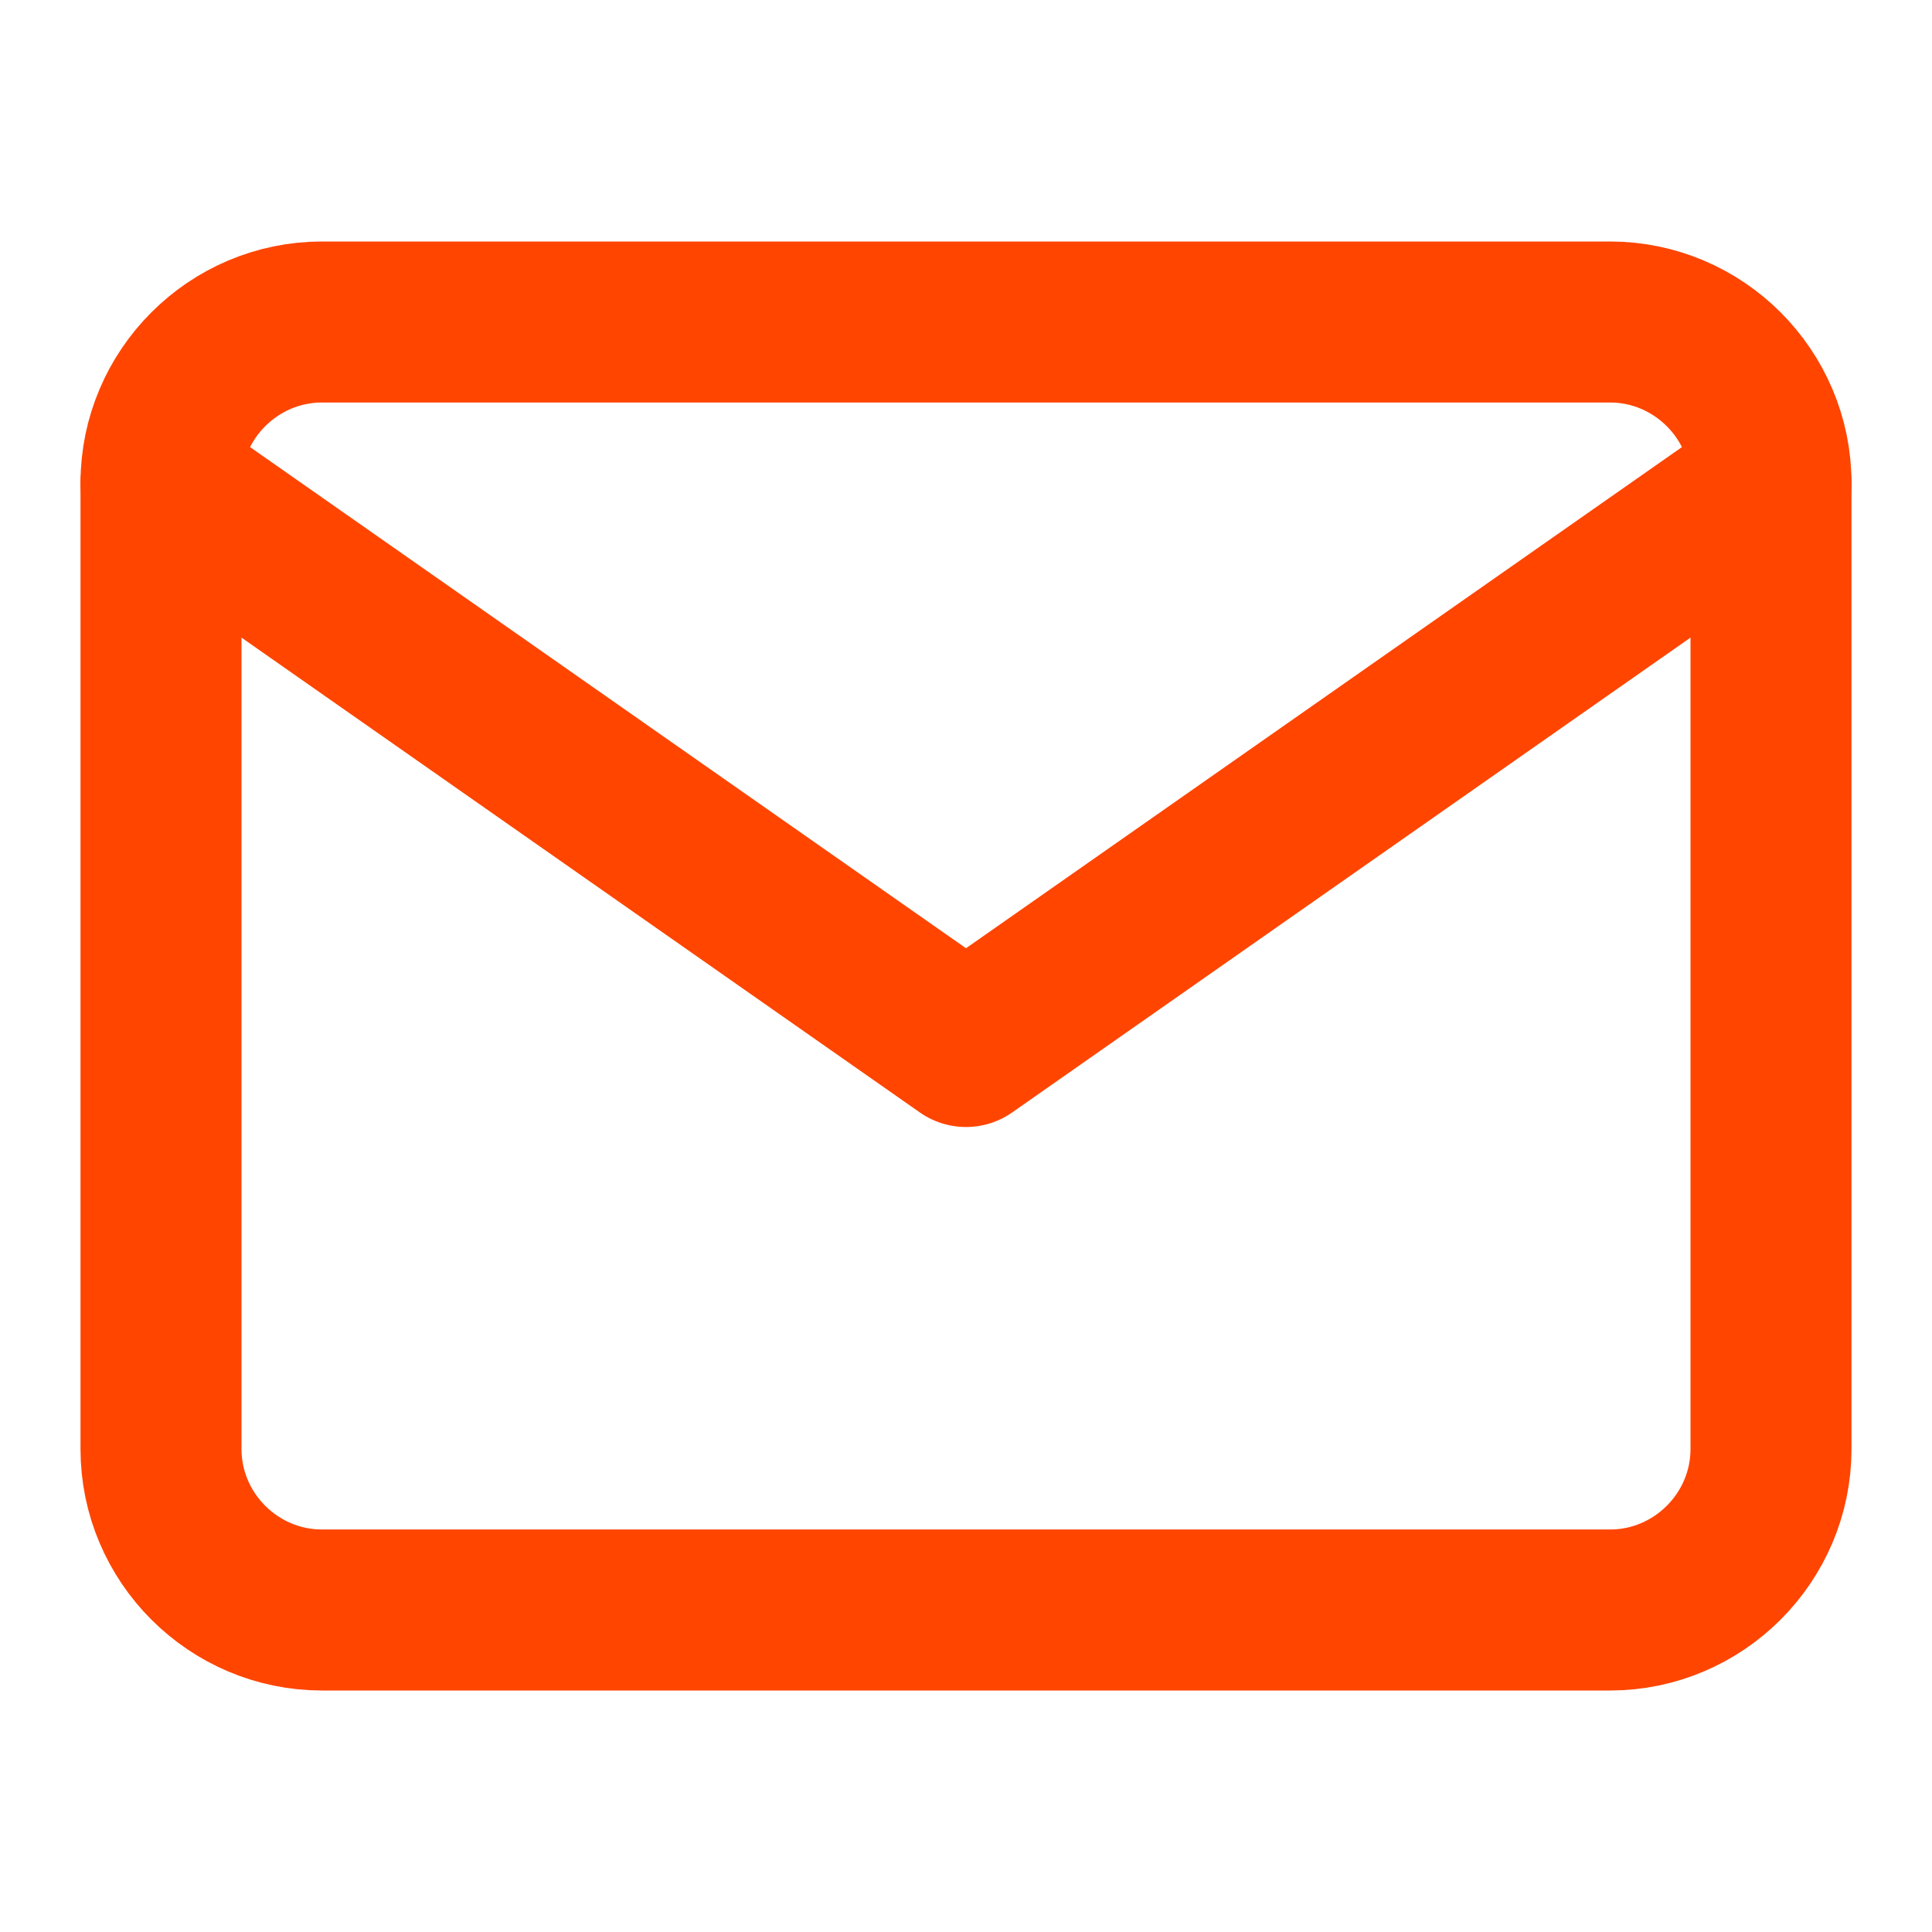
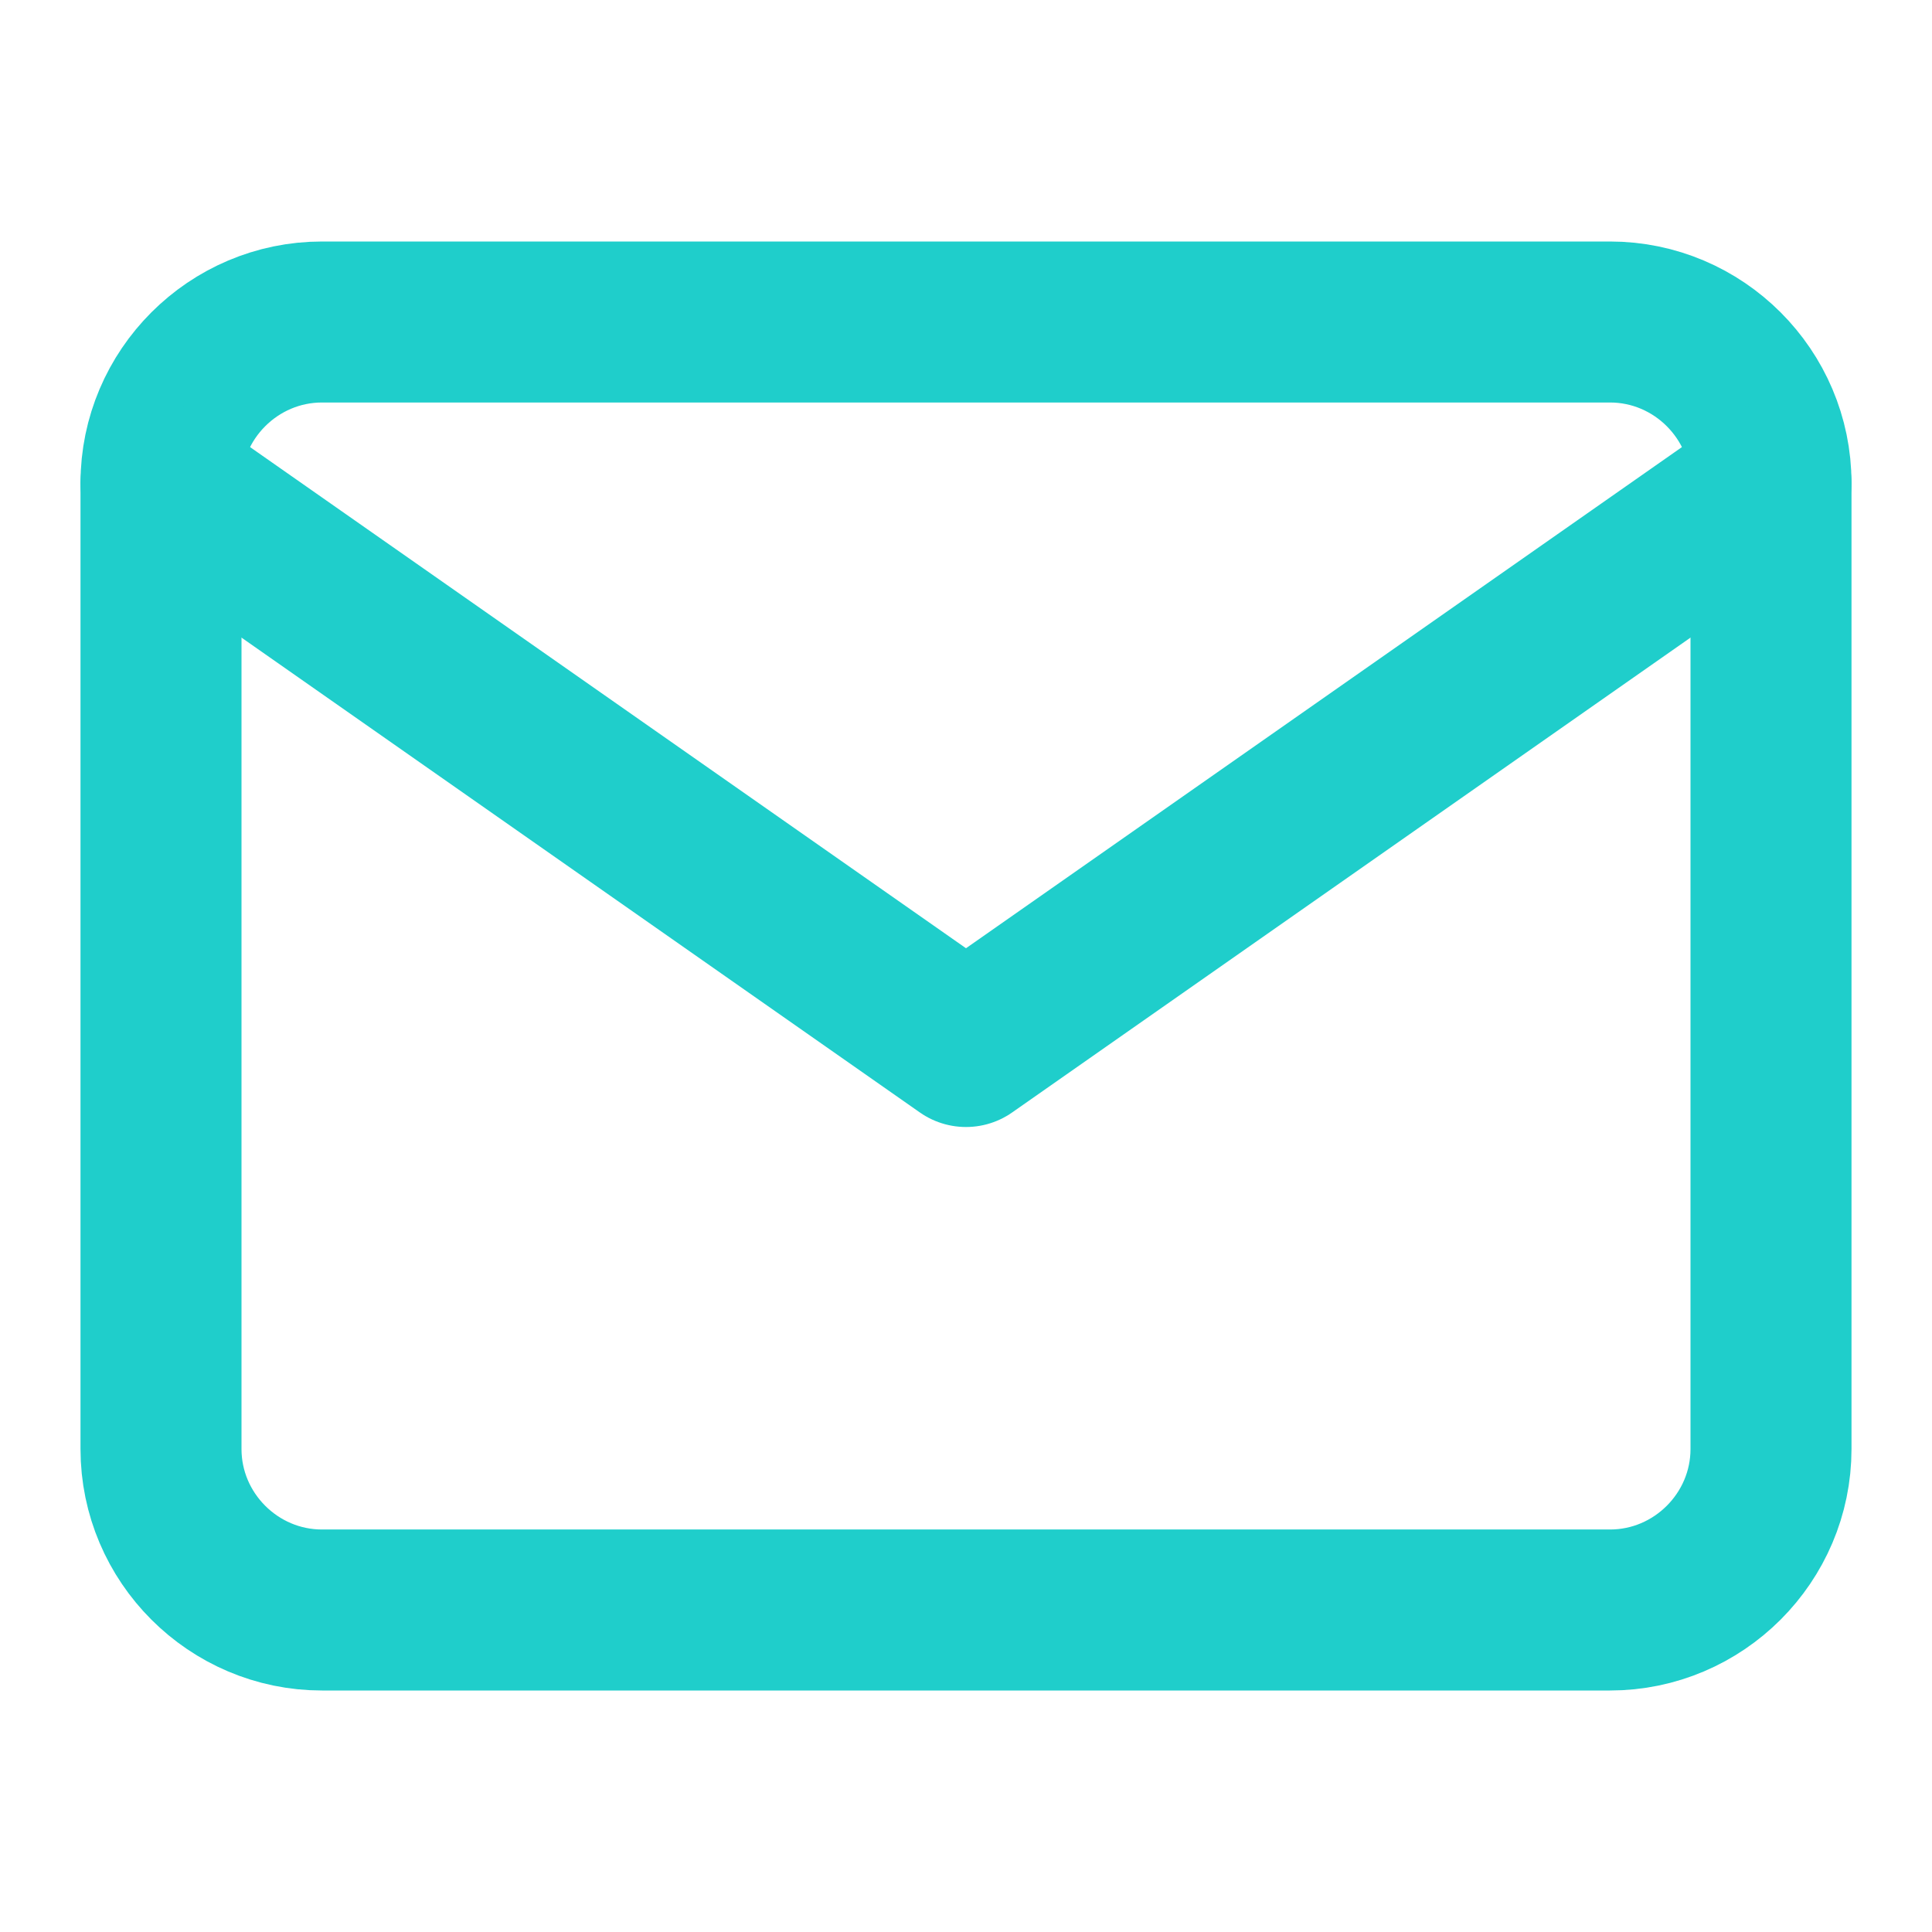
- <svg xmlns="http://www.w3.org/2000/svg" width="24" height="24" viewBox="0 0 24 24" fill="none" stroke="orangered" stroke-width="2" stroke-linecap="round" stroke-linejoin="round" class="feather feather-mail">
+ <svg xmlns="http://www.w3.org/2000/svg" width="24" height="24" viewBox="0 0 24 24" fill="none" stroke="#1FCECB" stroke-width="2" stroke-linecap="round" stroke-linejoin="round" class="feather feather-mail">
  <path d="M4 4h16c1.1 0 2 .9 2 2v12c0 1.1-.9 2-2 2H4c-1.1 0-2-.9-2-2V6c0-1.1.9-2 2-2z" />
  <polyline points="22,6 12,13 2,6" />
</svg>
